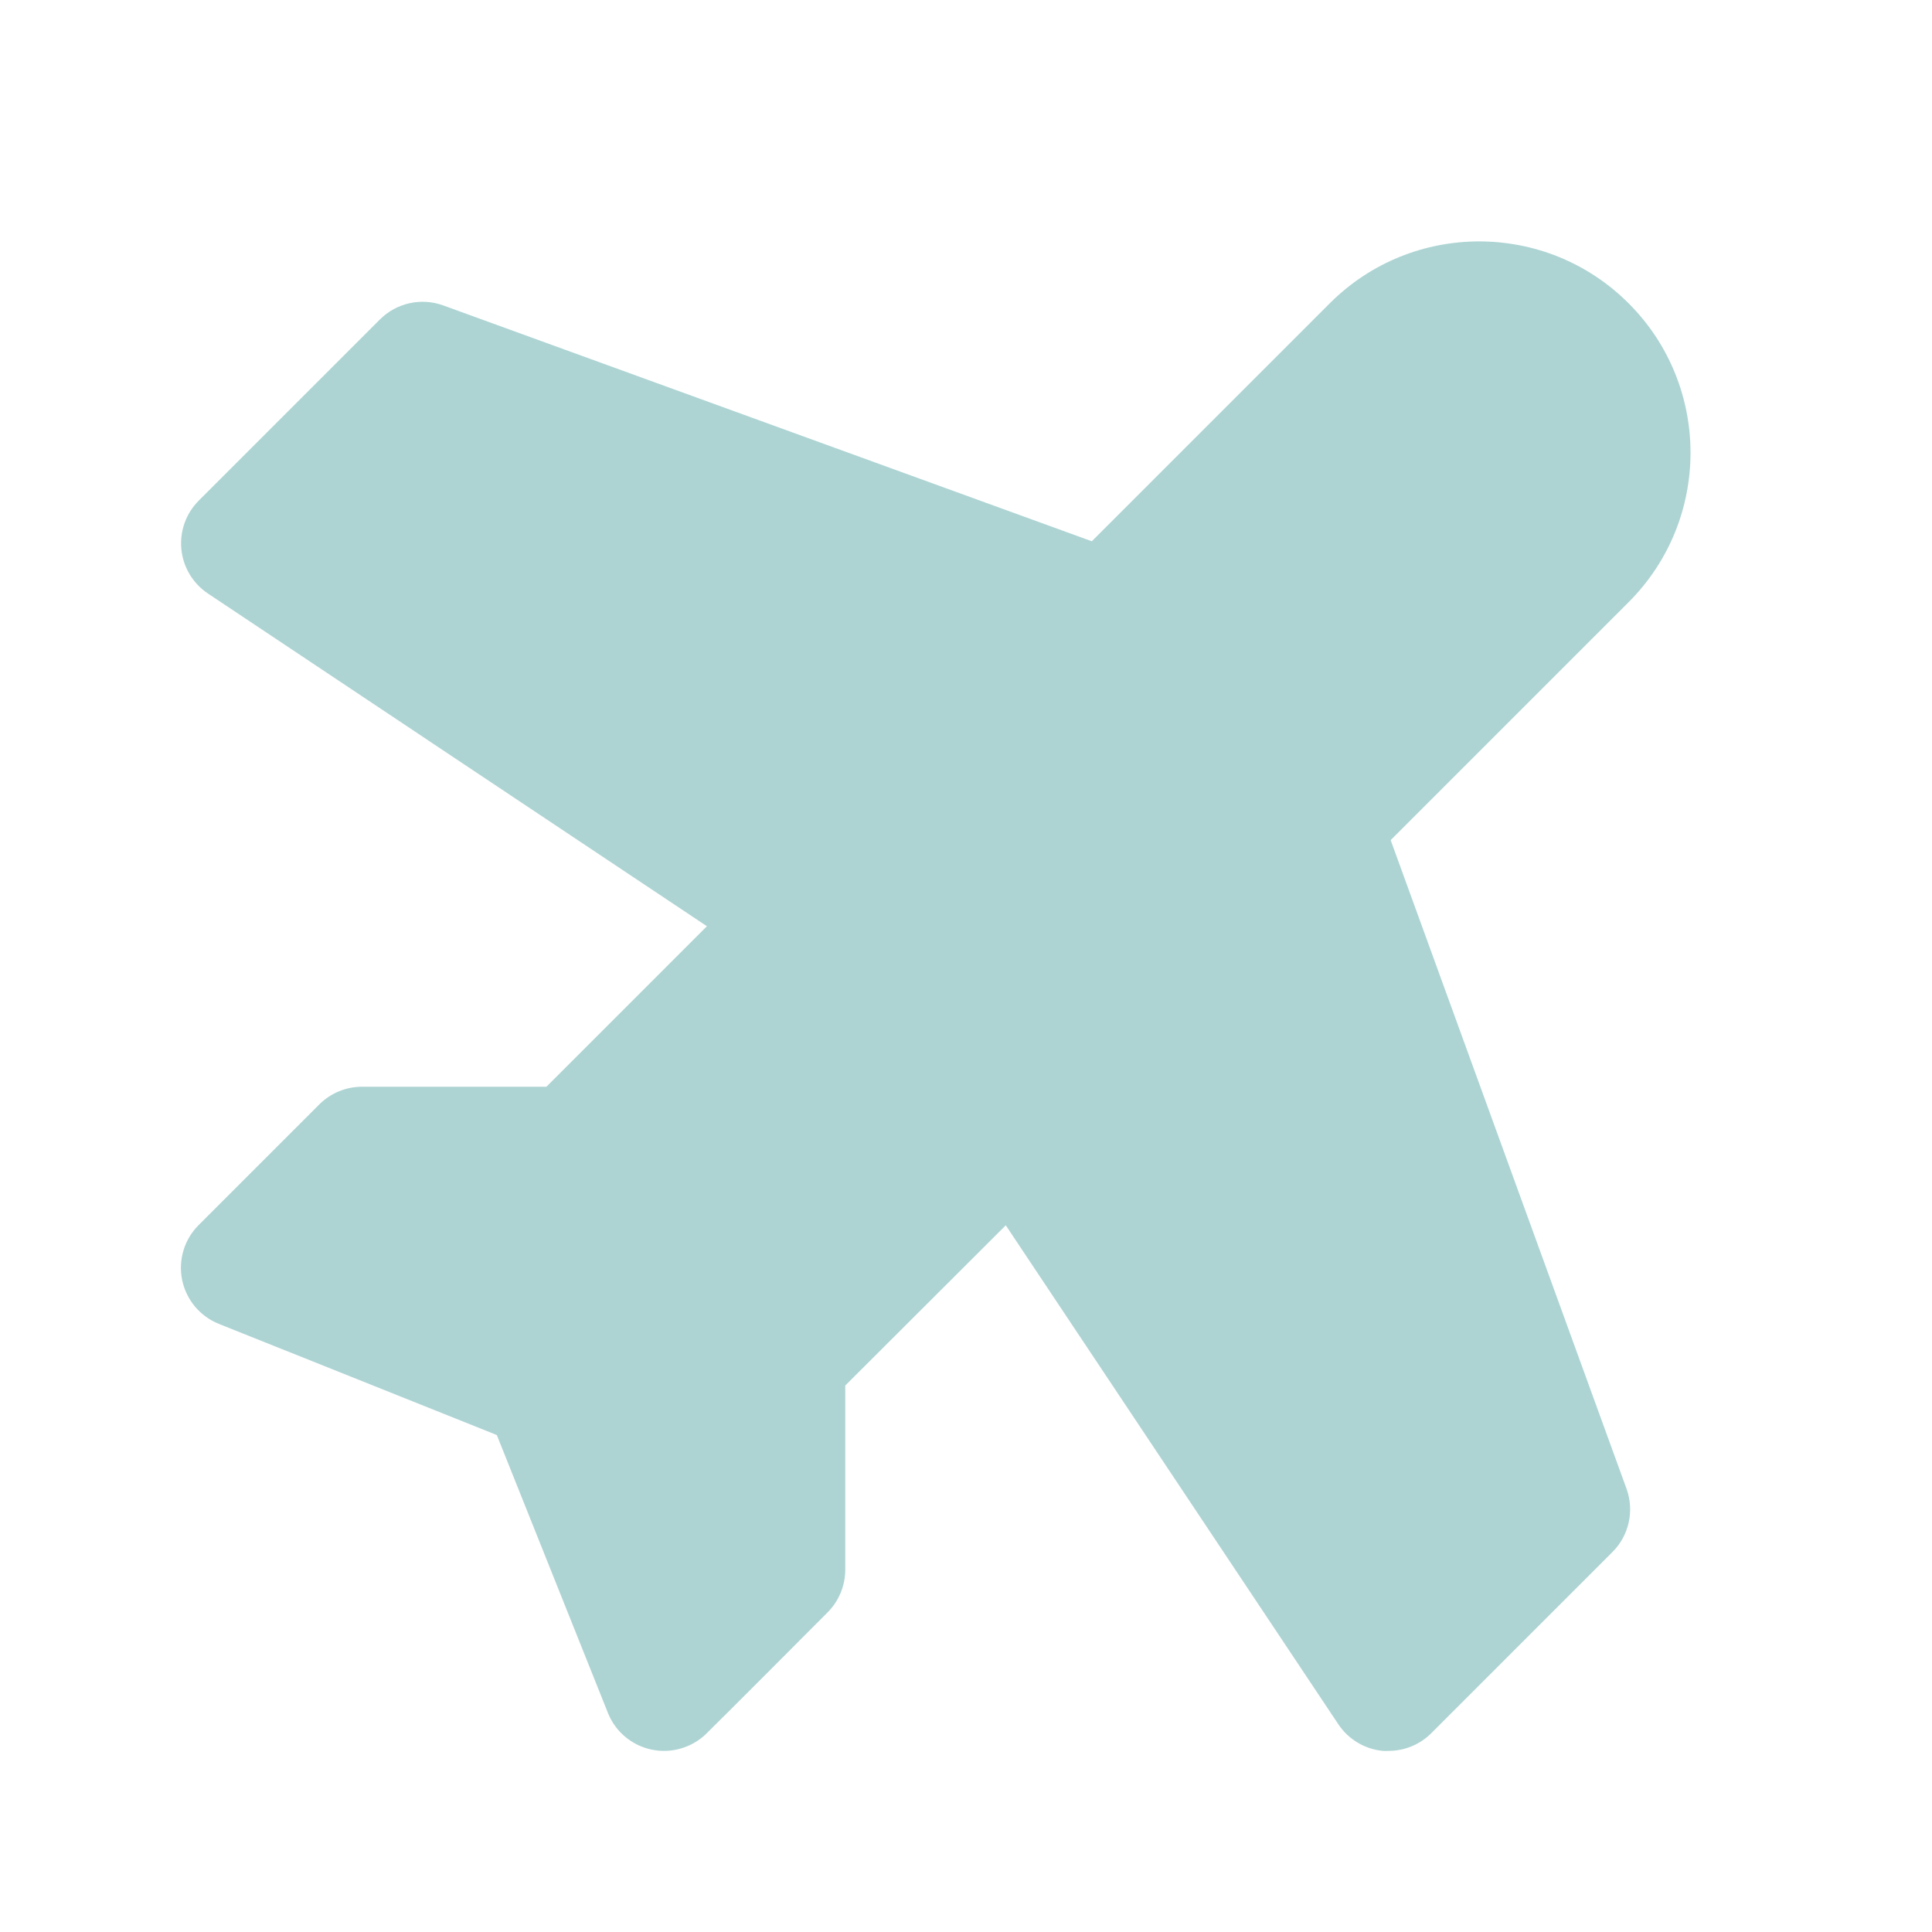
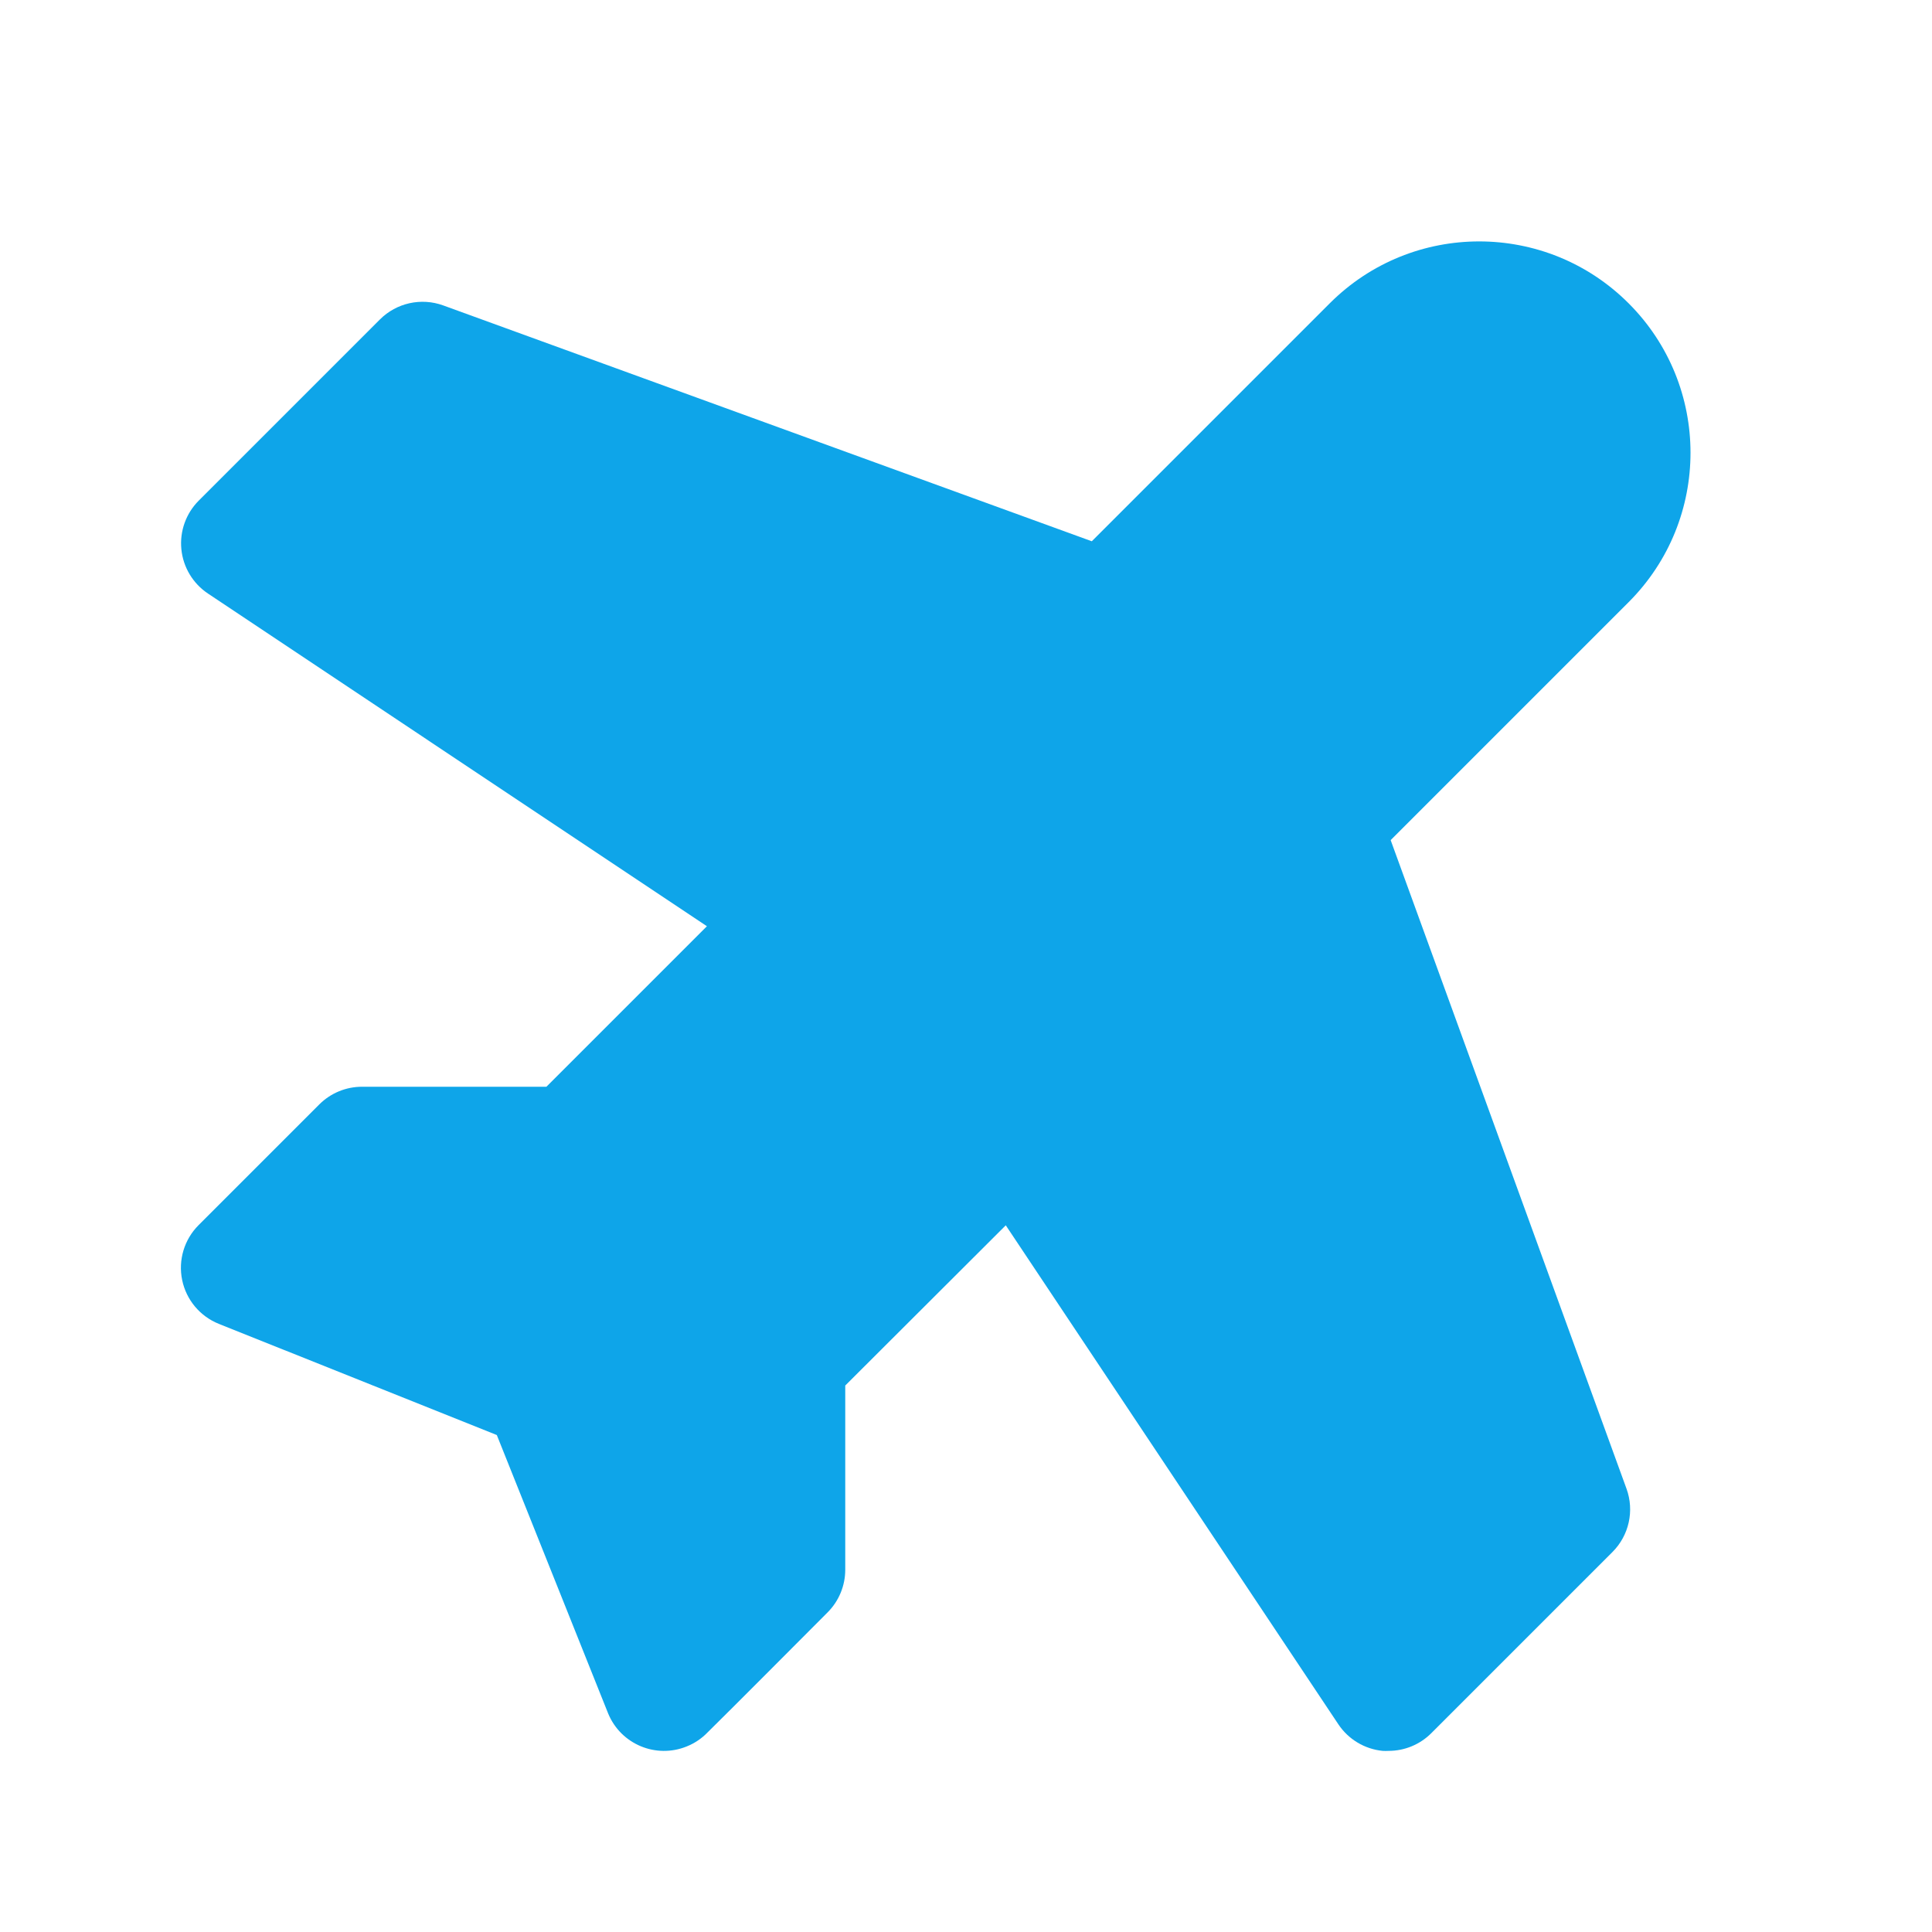
- <svg xmlns="http://www.w3.org/2000/svg" width="32" height="32" fill="#add4d3" viewBox="0 0 256 256">
+ <svg xmlns="http://www.w3.org/2000/svg" width="32" height="32" fill="#0ea5e9" viewBox="0 0 256 256">
  <path d="M215.52,197.26a8,8,0,0,1-1.86,8.39l-24,24A8,8,0,0,1,184,232a7.09,7.09,0,0,1-.79,0,8,8,0,0,1-5.87-3.52l-44.07-66.12L112,183.59V208a8,8,0,0,1-2.34,5.65s-14,14.06-15.88,15.88A7.91,7.91,0,0,1,91,231.41a8,8,0,0,1-10.41-4.35l-.06-.15-14.7-36.76L29,175.42a8,8,0,0,1-2.69-13.08l16-16A8,8,0,0,1,48,144H72.4l21.27-21.27L27.56,78.65a8,8,0,0,1-1.22-12.32l24-24a8,8,0,0,1,8.39-1.86l85.94,31.25L176.2,40.19a28,28,0,0,1,39.6,39.6l-31.53,31.53Z" />
</svg>
